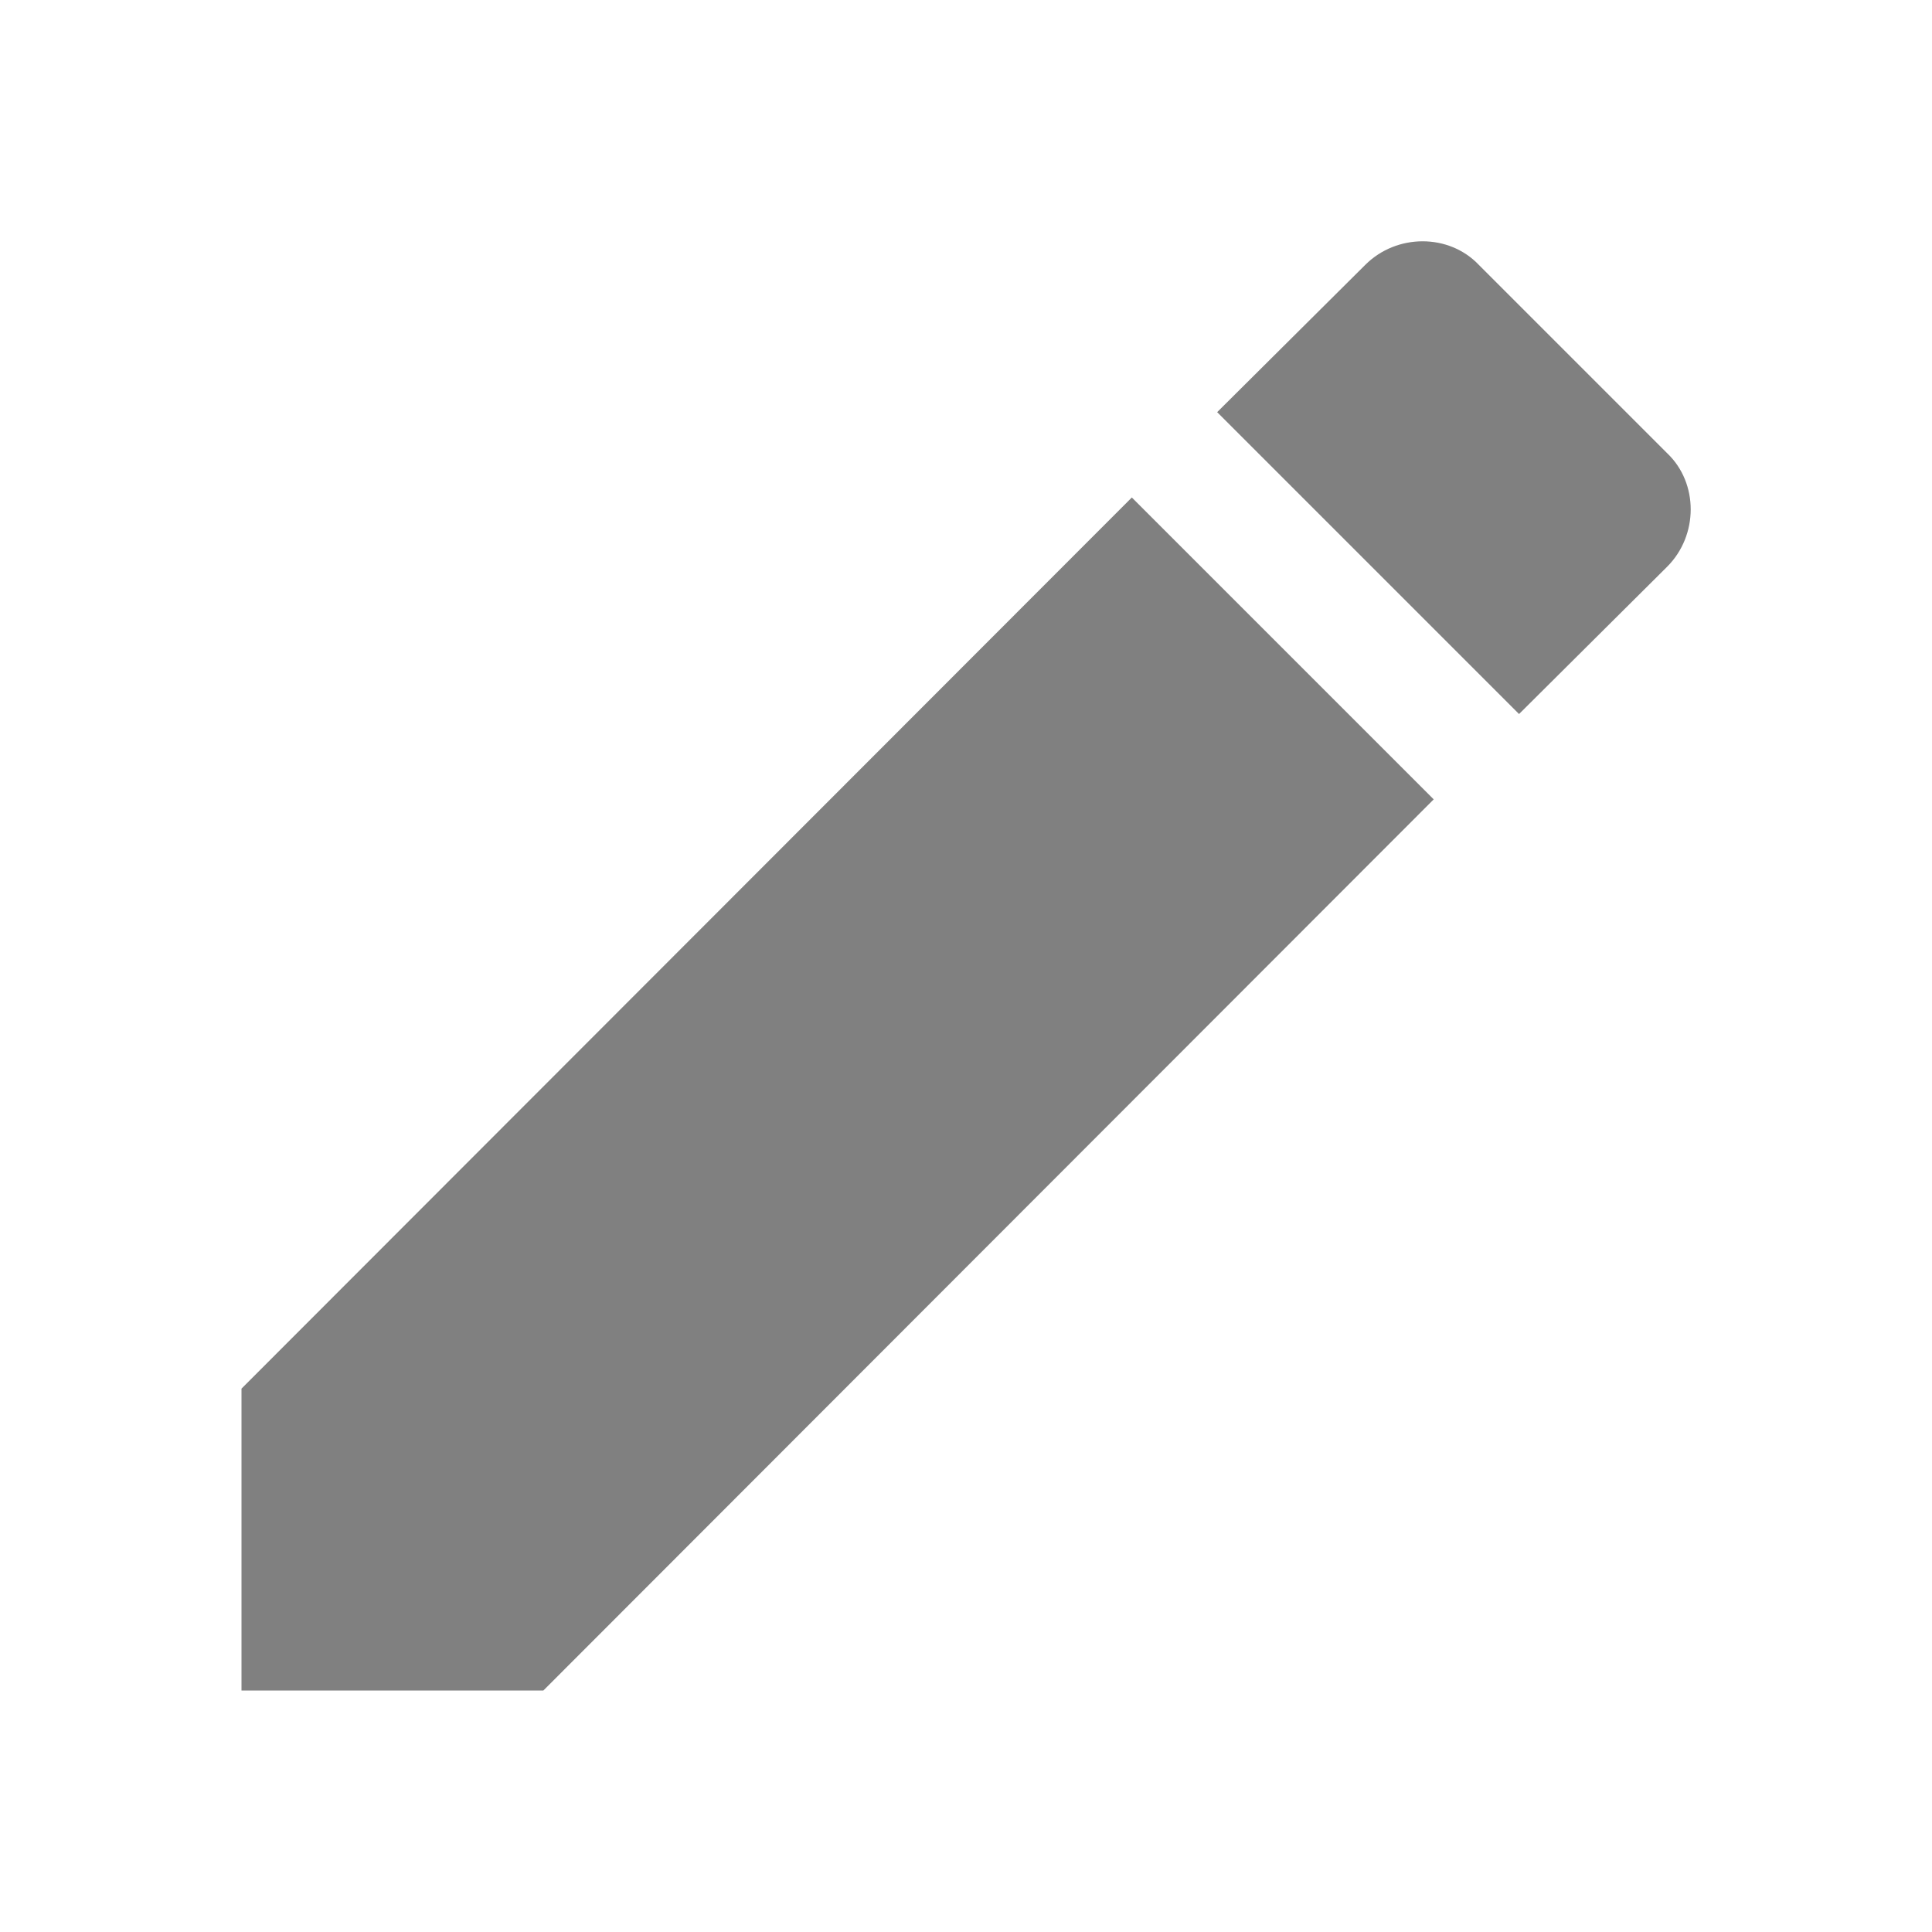
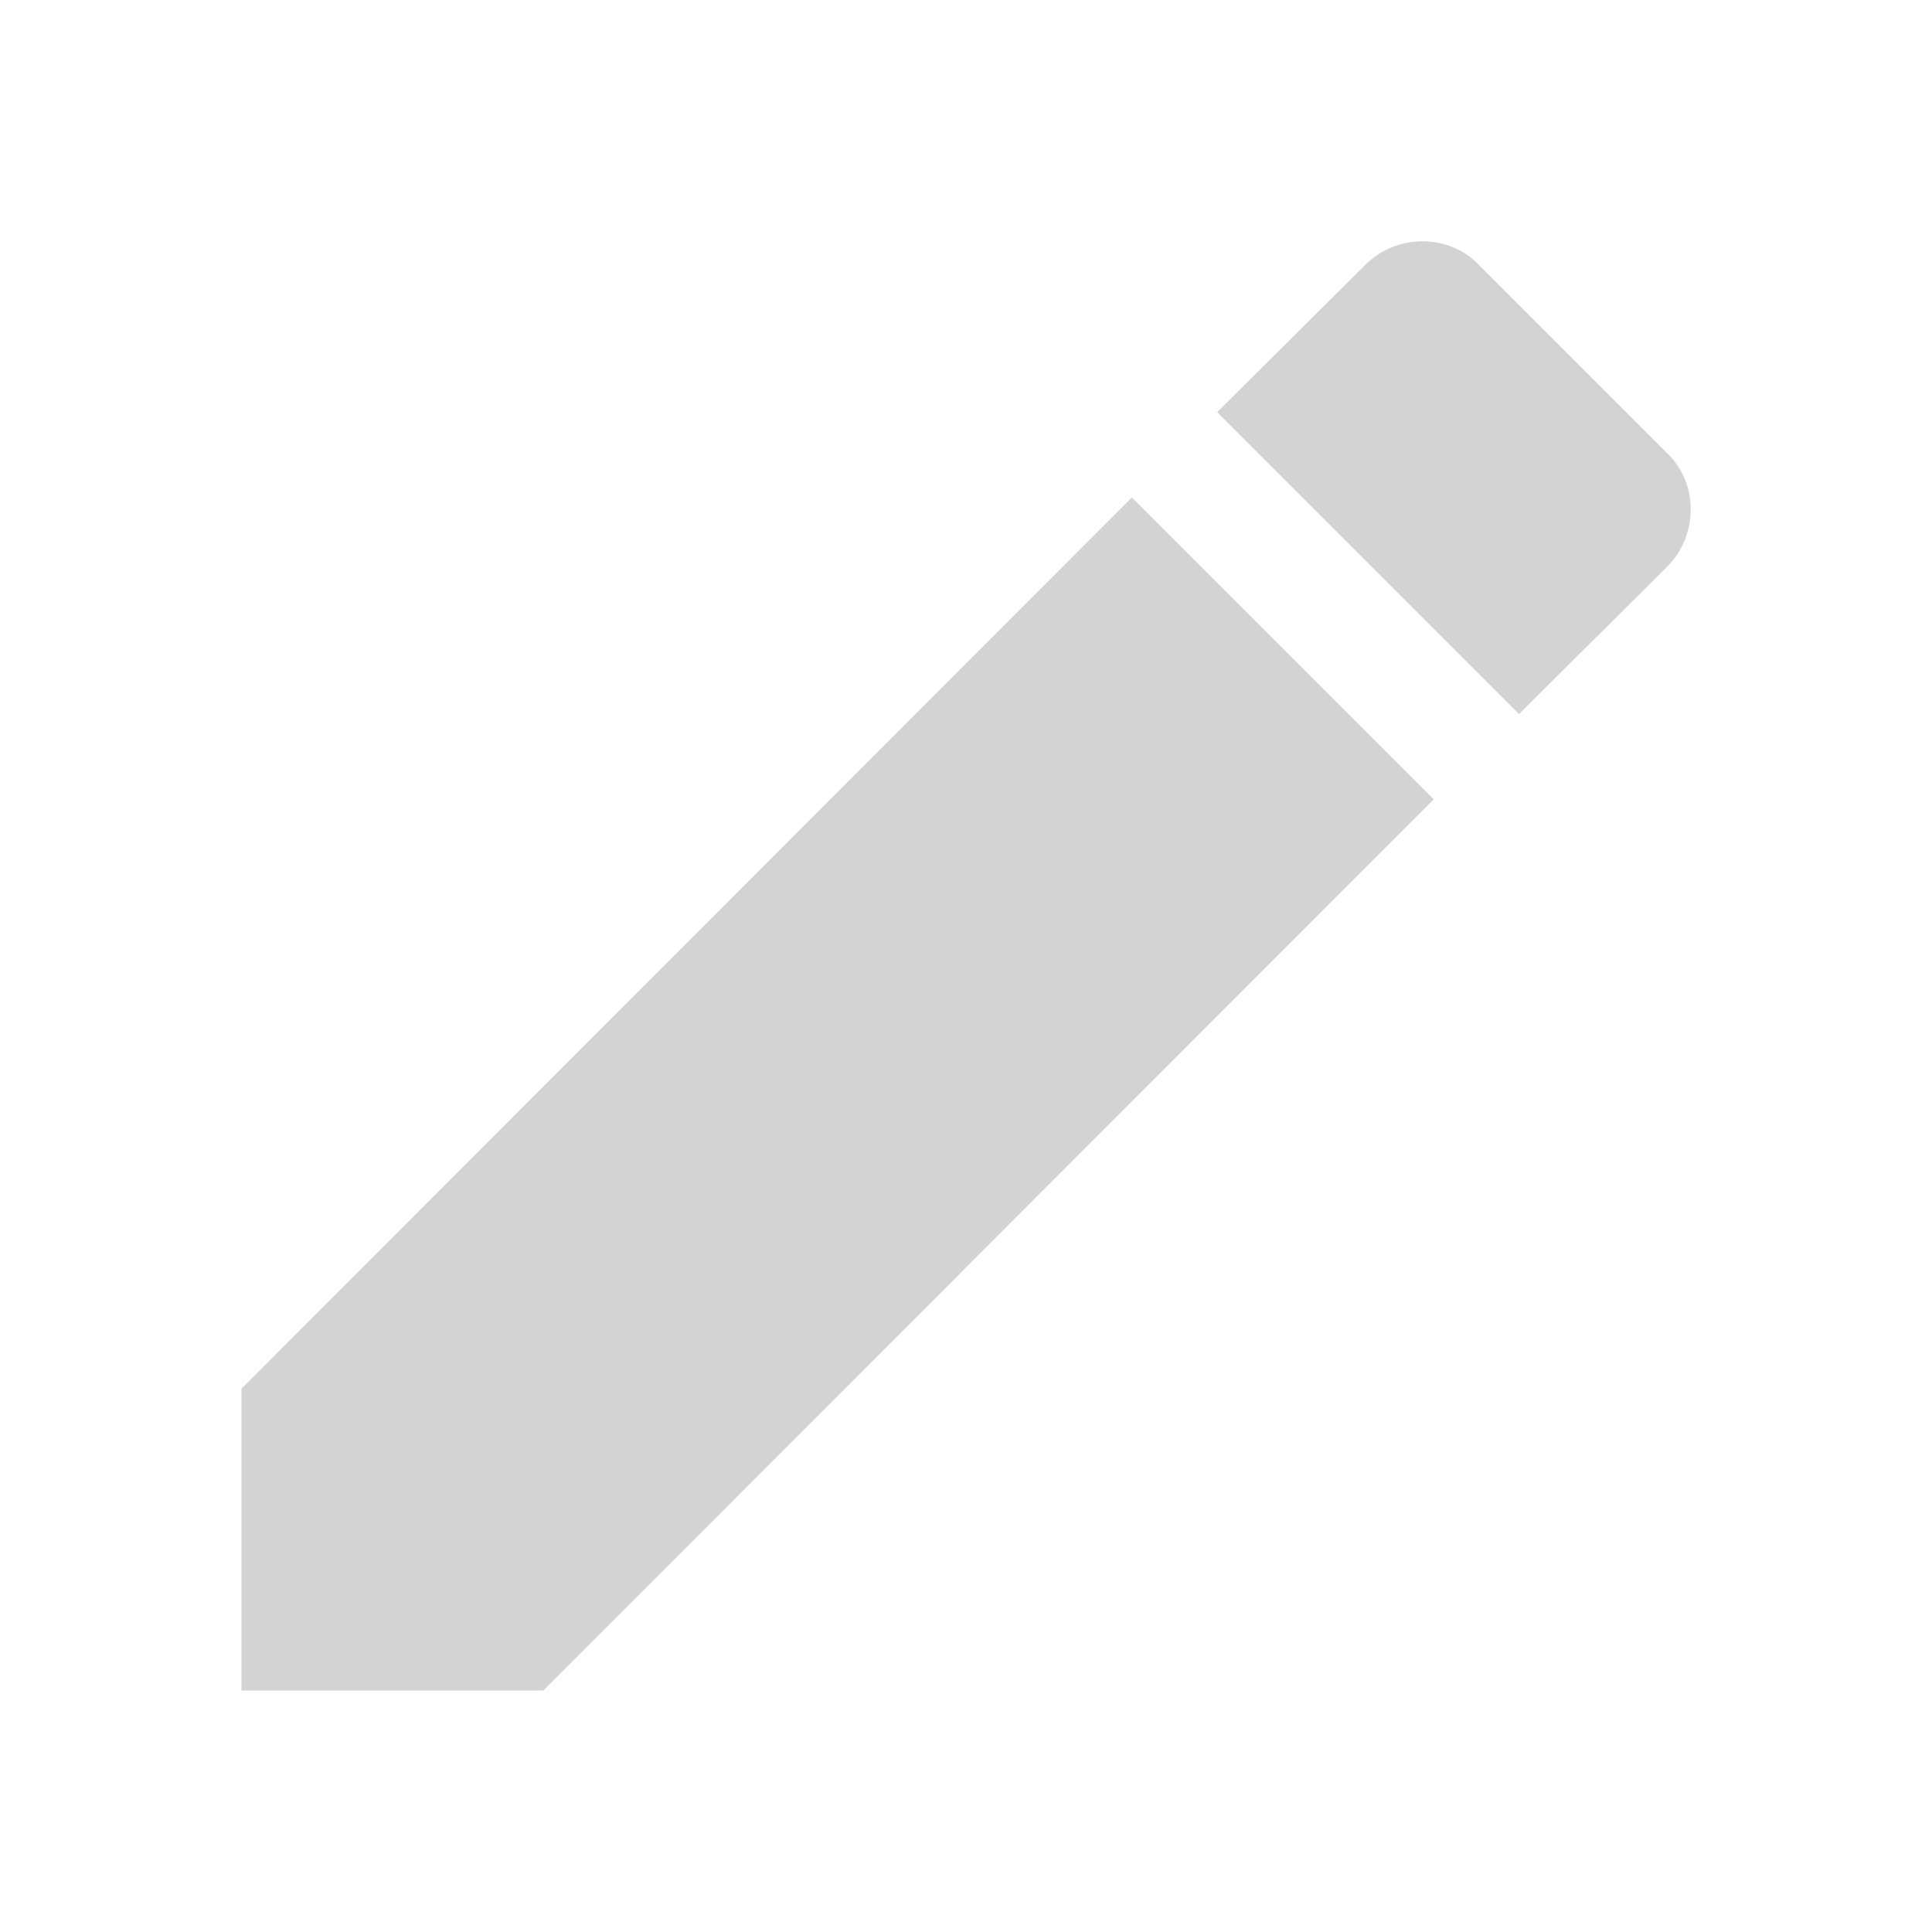
- <svg xmlns="http://www.w3.org/2000/svg" fill="gray" viewBox="0 0 24 24">
+ <svg xmlns="http://www.w3.org/2000/svg" fill="lightgray" viewBox="0 0 24 24">
  <path d="M20.71,7.04C21.1,6.65 21.1,6 20.71,5.63L18.37,3.29C18,2.9 17.35,2.9 16.96,3.29L15.12,5.12L18.87,8.87M3,17.25V21H6.75L17.81,9.93L14.06,6.18L3,17.25Z" />
</svg>
